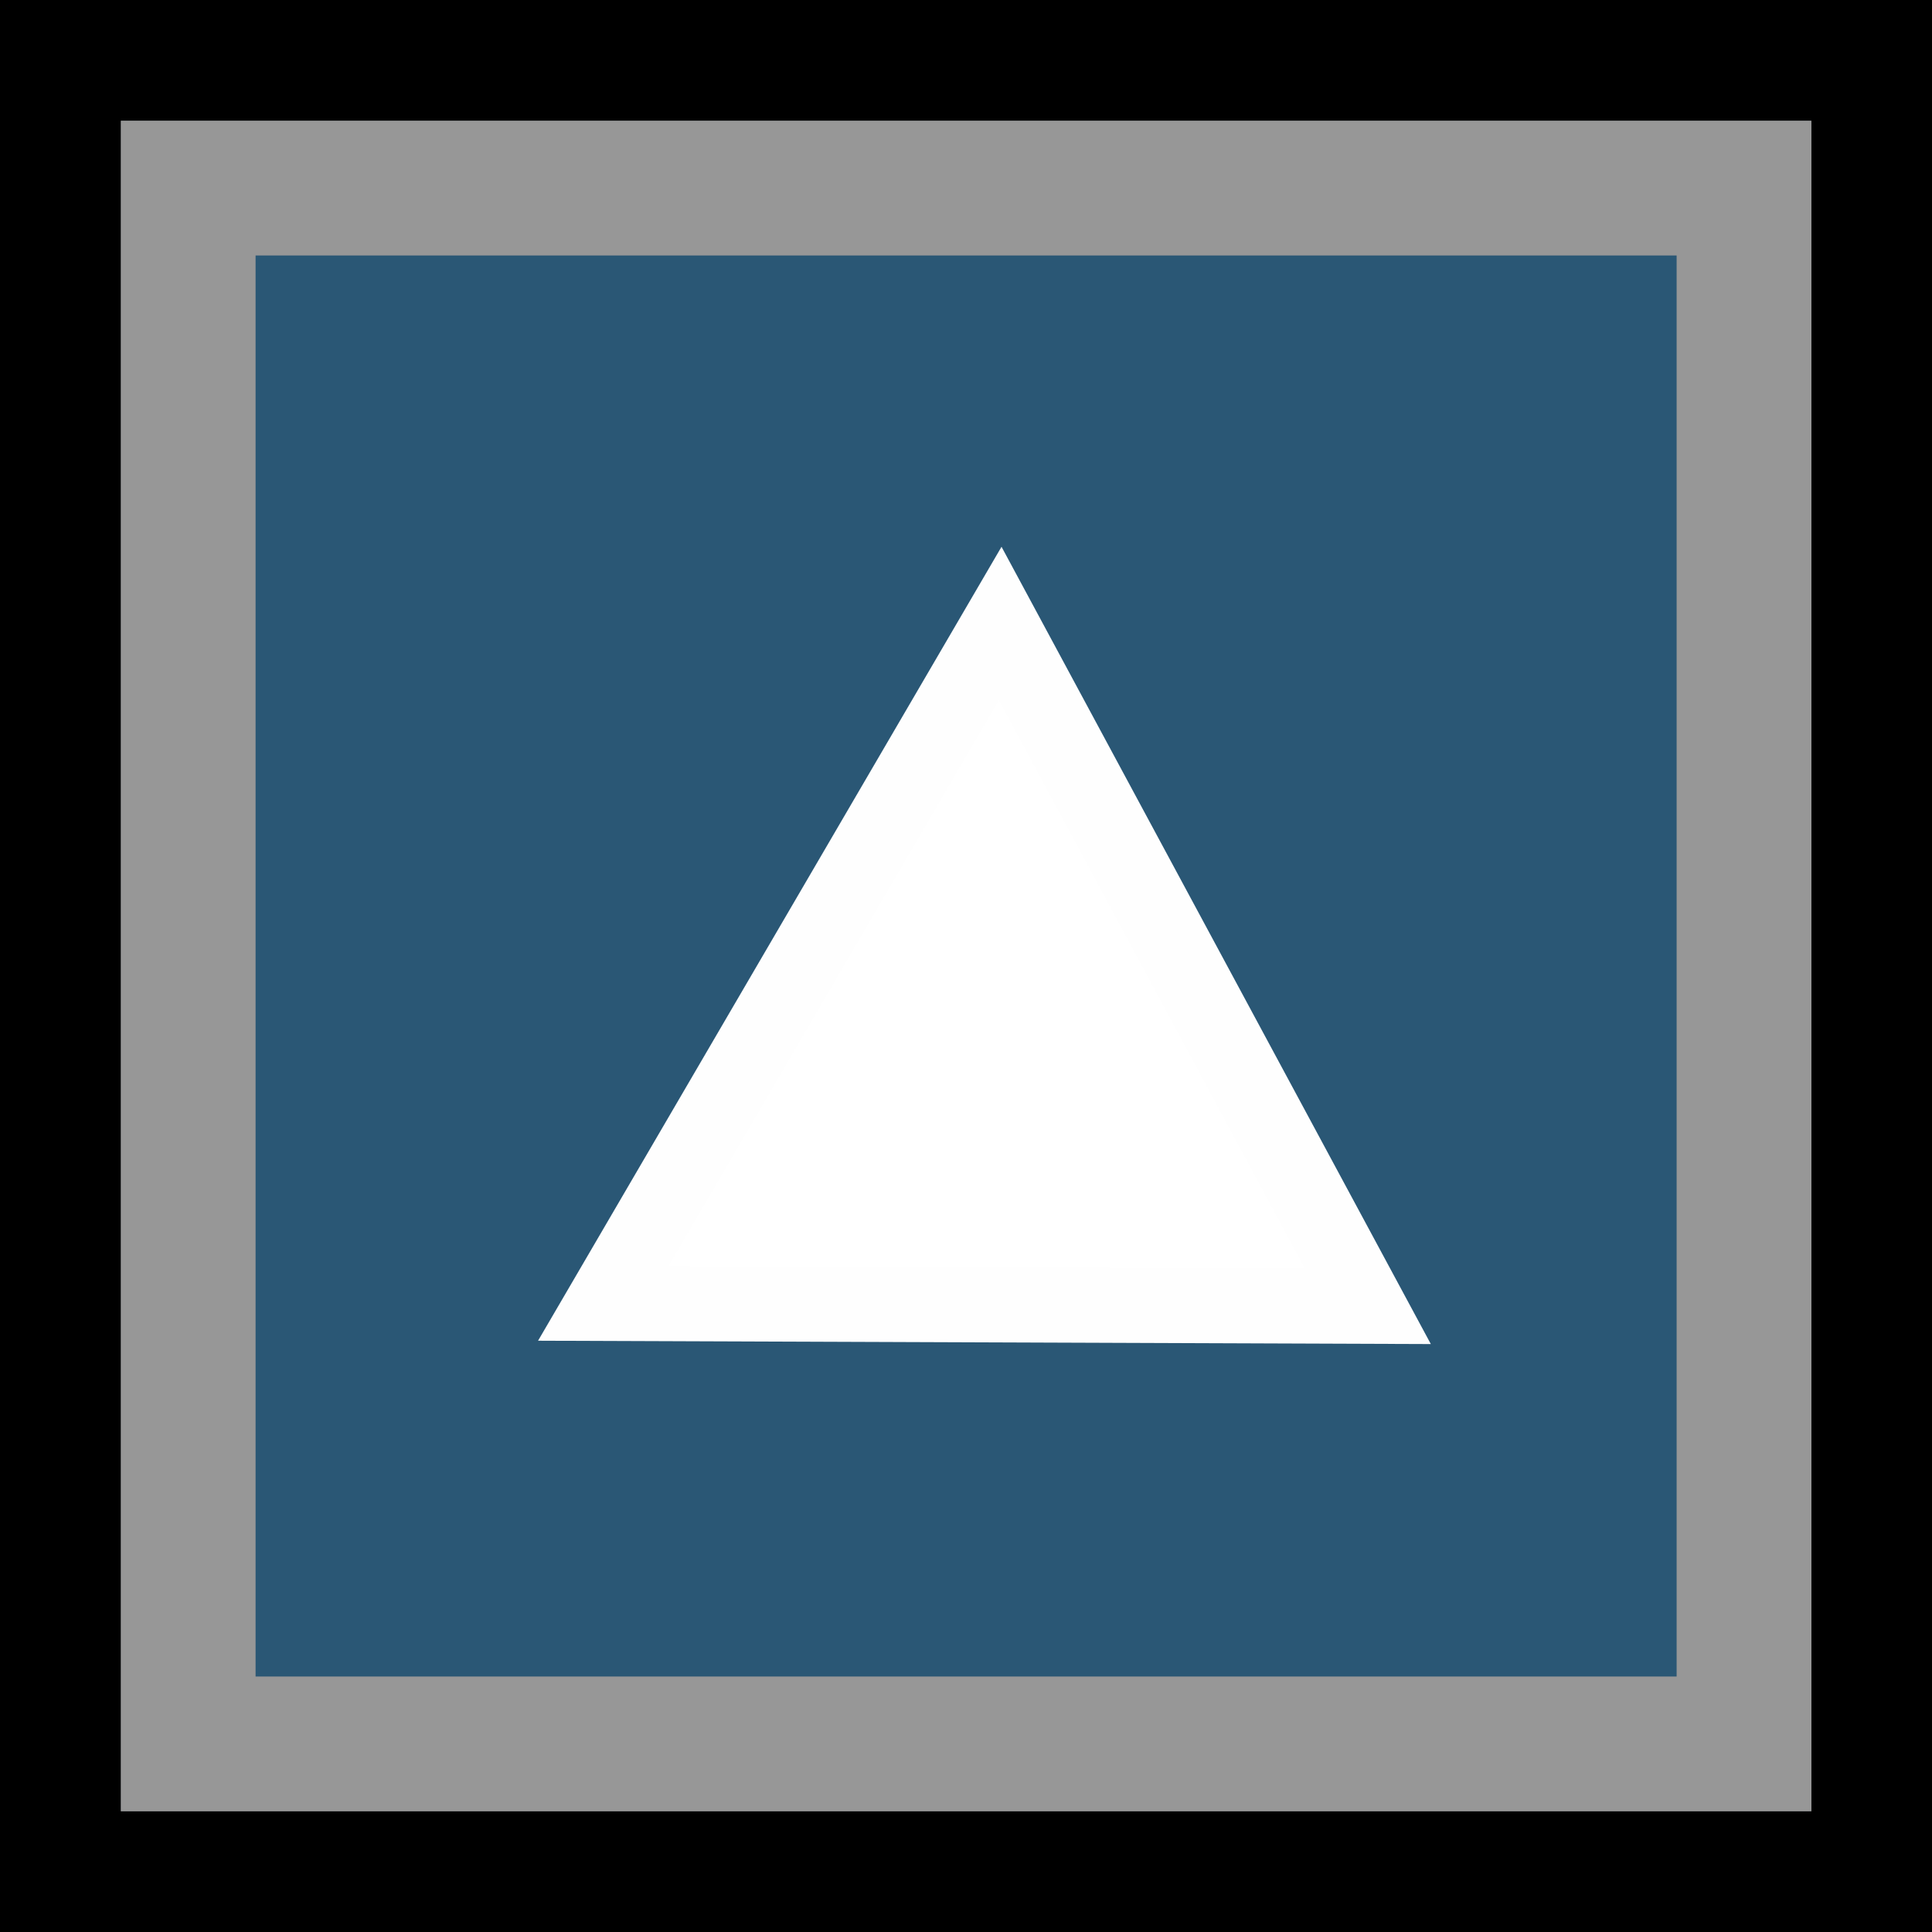
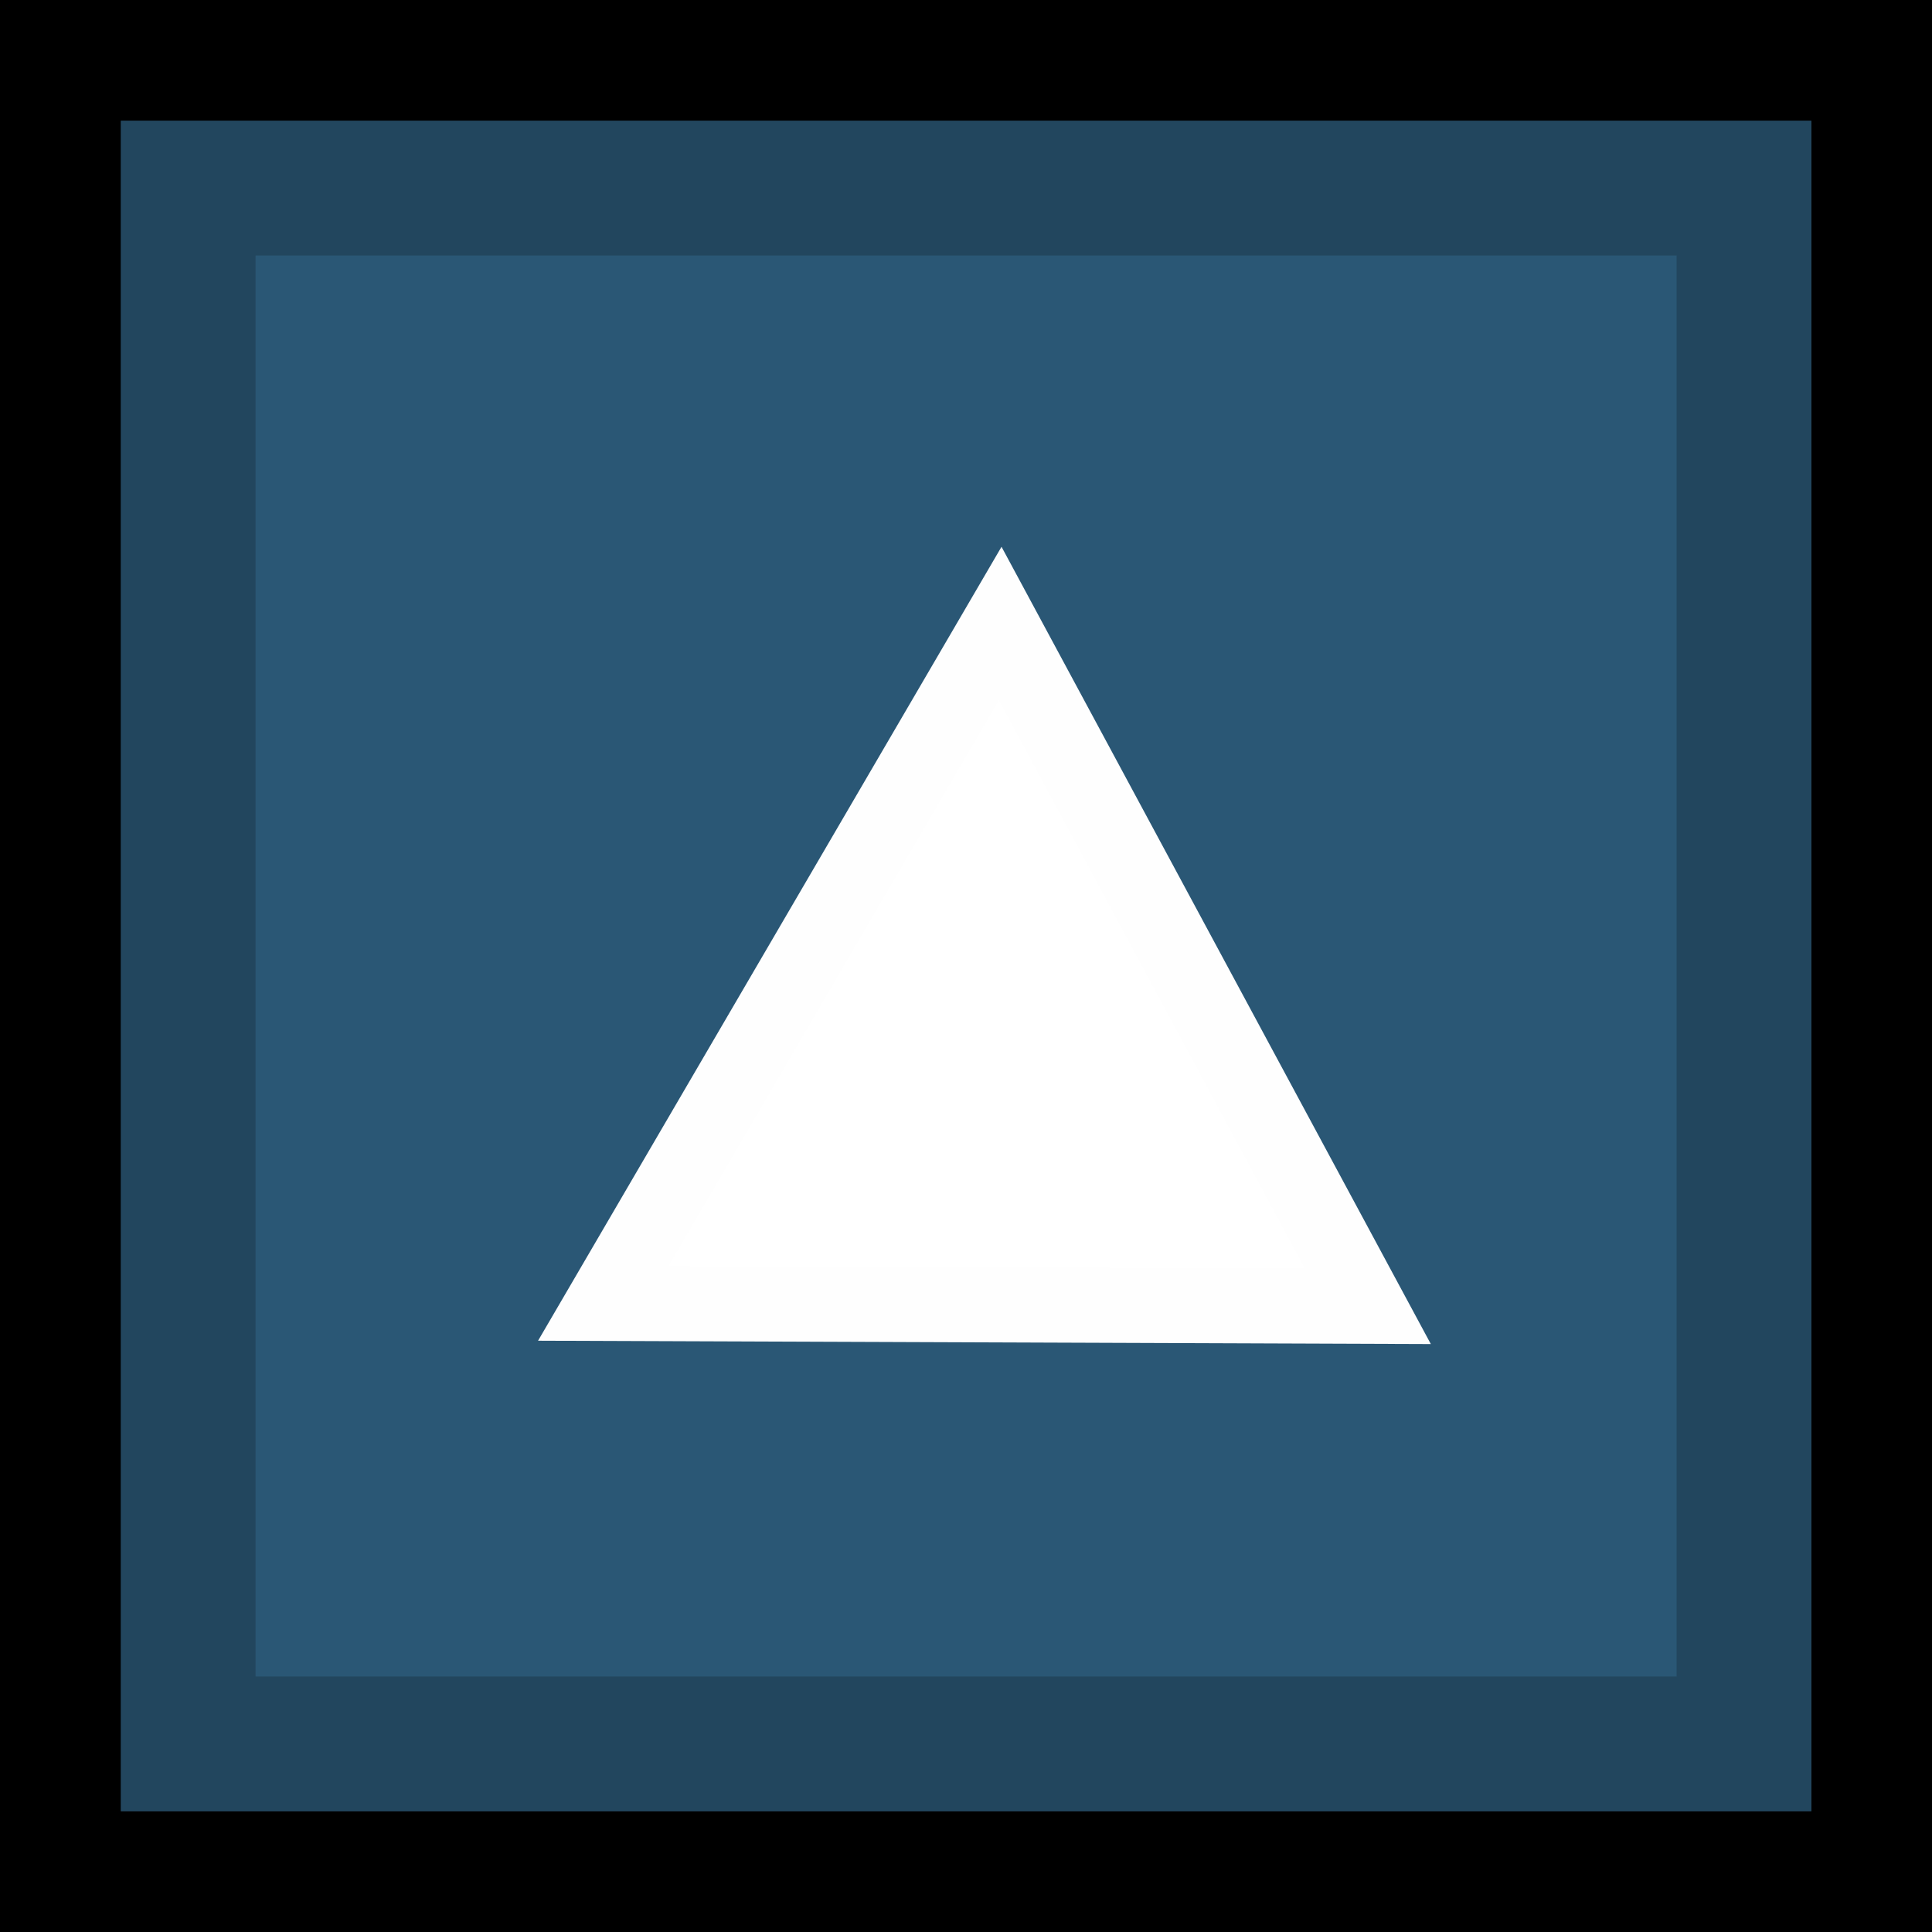
<svg xmlns="http://www.w3.org/2000/svg" width="16" height="16" viewBox="0 0 4.233 4.233" version="1.1" id="svg12484">
  <defs id="defs12478" />
  <g id="layer1" transform="translate(-87.43441,-107.8137)">
    <g transform="matrix(0.2727061,0,0,-0.2727061,12.5032,432.8505)" id="g12430" style="stroke-width:1.294">
      <path style="opacity:1;fill:#2a5775;fill-opacity:1;fill-rule:nonzero;stroke:#000000;stroke-width:0.974;stroke-linecap:square;stroke-linejoin:miter;stroke-miterlimit:6.1;stroke-dasharray:none;stroke-dashoffset:0;stroke-opacity:1" d="m 275.256,1191.408 h 14.55 v -14.55 h -14.55 z" id="rect4528" />
      <path style="fill:#ffffff;fill-opacity:1;fill-rule:evenodd;stroke:#fefefe;stroke-width:0.603px;stroke-linecap:butt;stroke-linejoin:miter;stroke-opacity:1" d="m 285.759,1181.399 -2.954,5.486 -3.189,-5.463 z" id="path817" />
-       <rect style="opacity:1;fill:none;fill-opacity:1;fill-rule:nonzero;stroke:#979797;stroke-width:1.083;stroke-linecap:square;stroke-linejoin:miter;stroke-miterlimit:6.1;stroke-dasharray:none;stroke-dashoffset:0;stroke-opacity:1" id="rect817" width="12.5" height="12.5" x="276.281" y="-1190.383" transform="scale(1,-1)" />
+       <rect style="opacity:1;fill:none;fill-opacity:1;fill-rule:nonzero;stroke:#22465e;stroke-width:1.083;stroke-linecap:square;stroke-linejoin:miter;stroke-miterlimit:6.1;stroke-dasharray:none;stroke-dashoffset:0;stroke-opacity:1" id="rect817" width="12.5" height="12.5" x="276.281" y="-1190.383" transform="scale(1,-1)" />
    </g>
  </g>
</svg>
